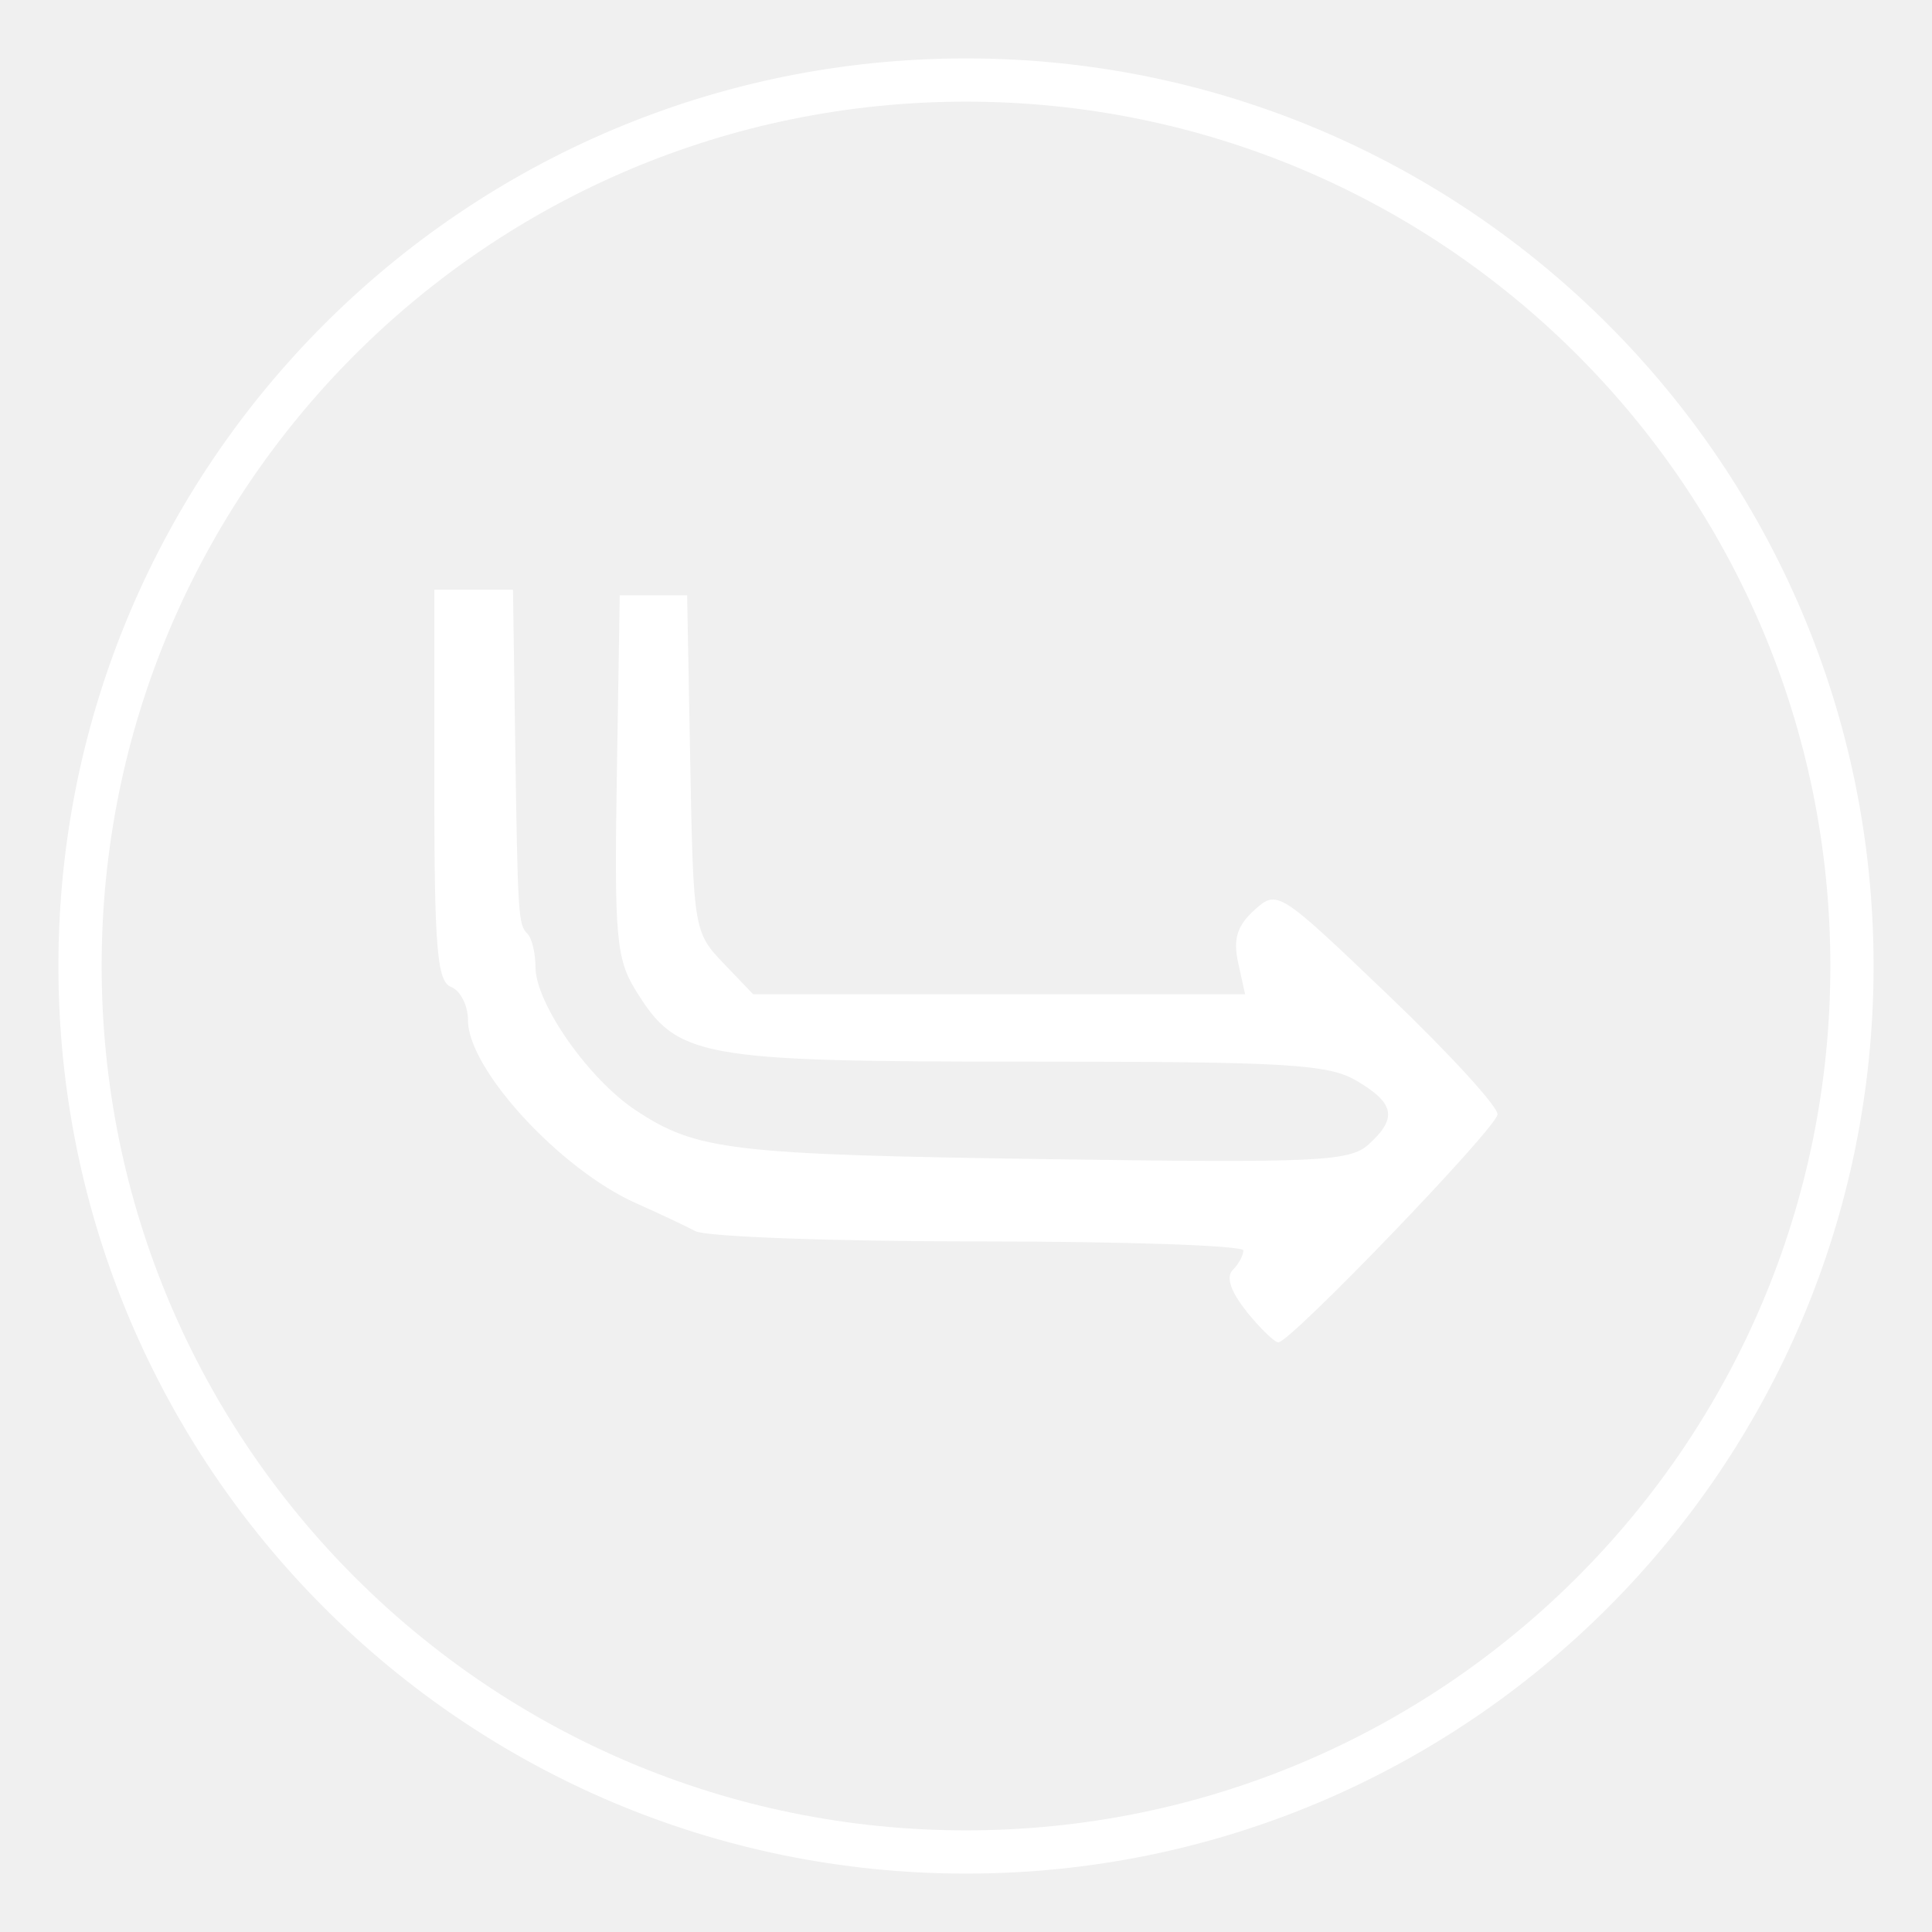
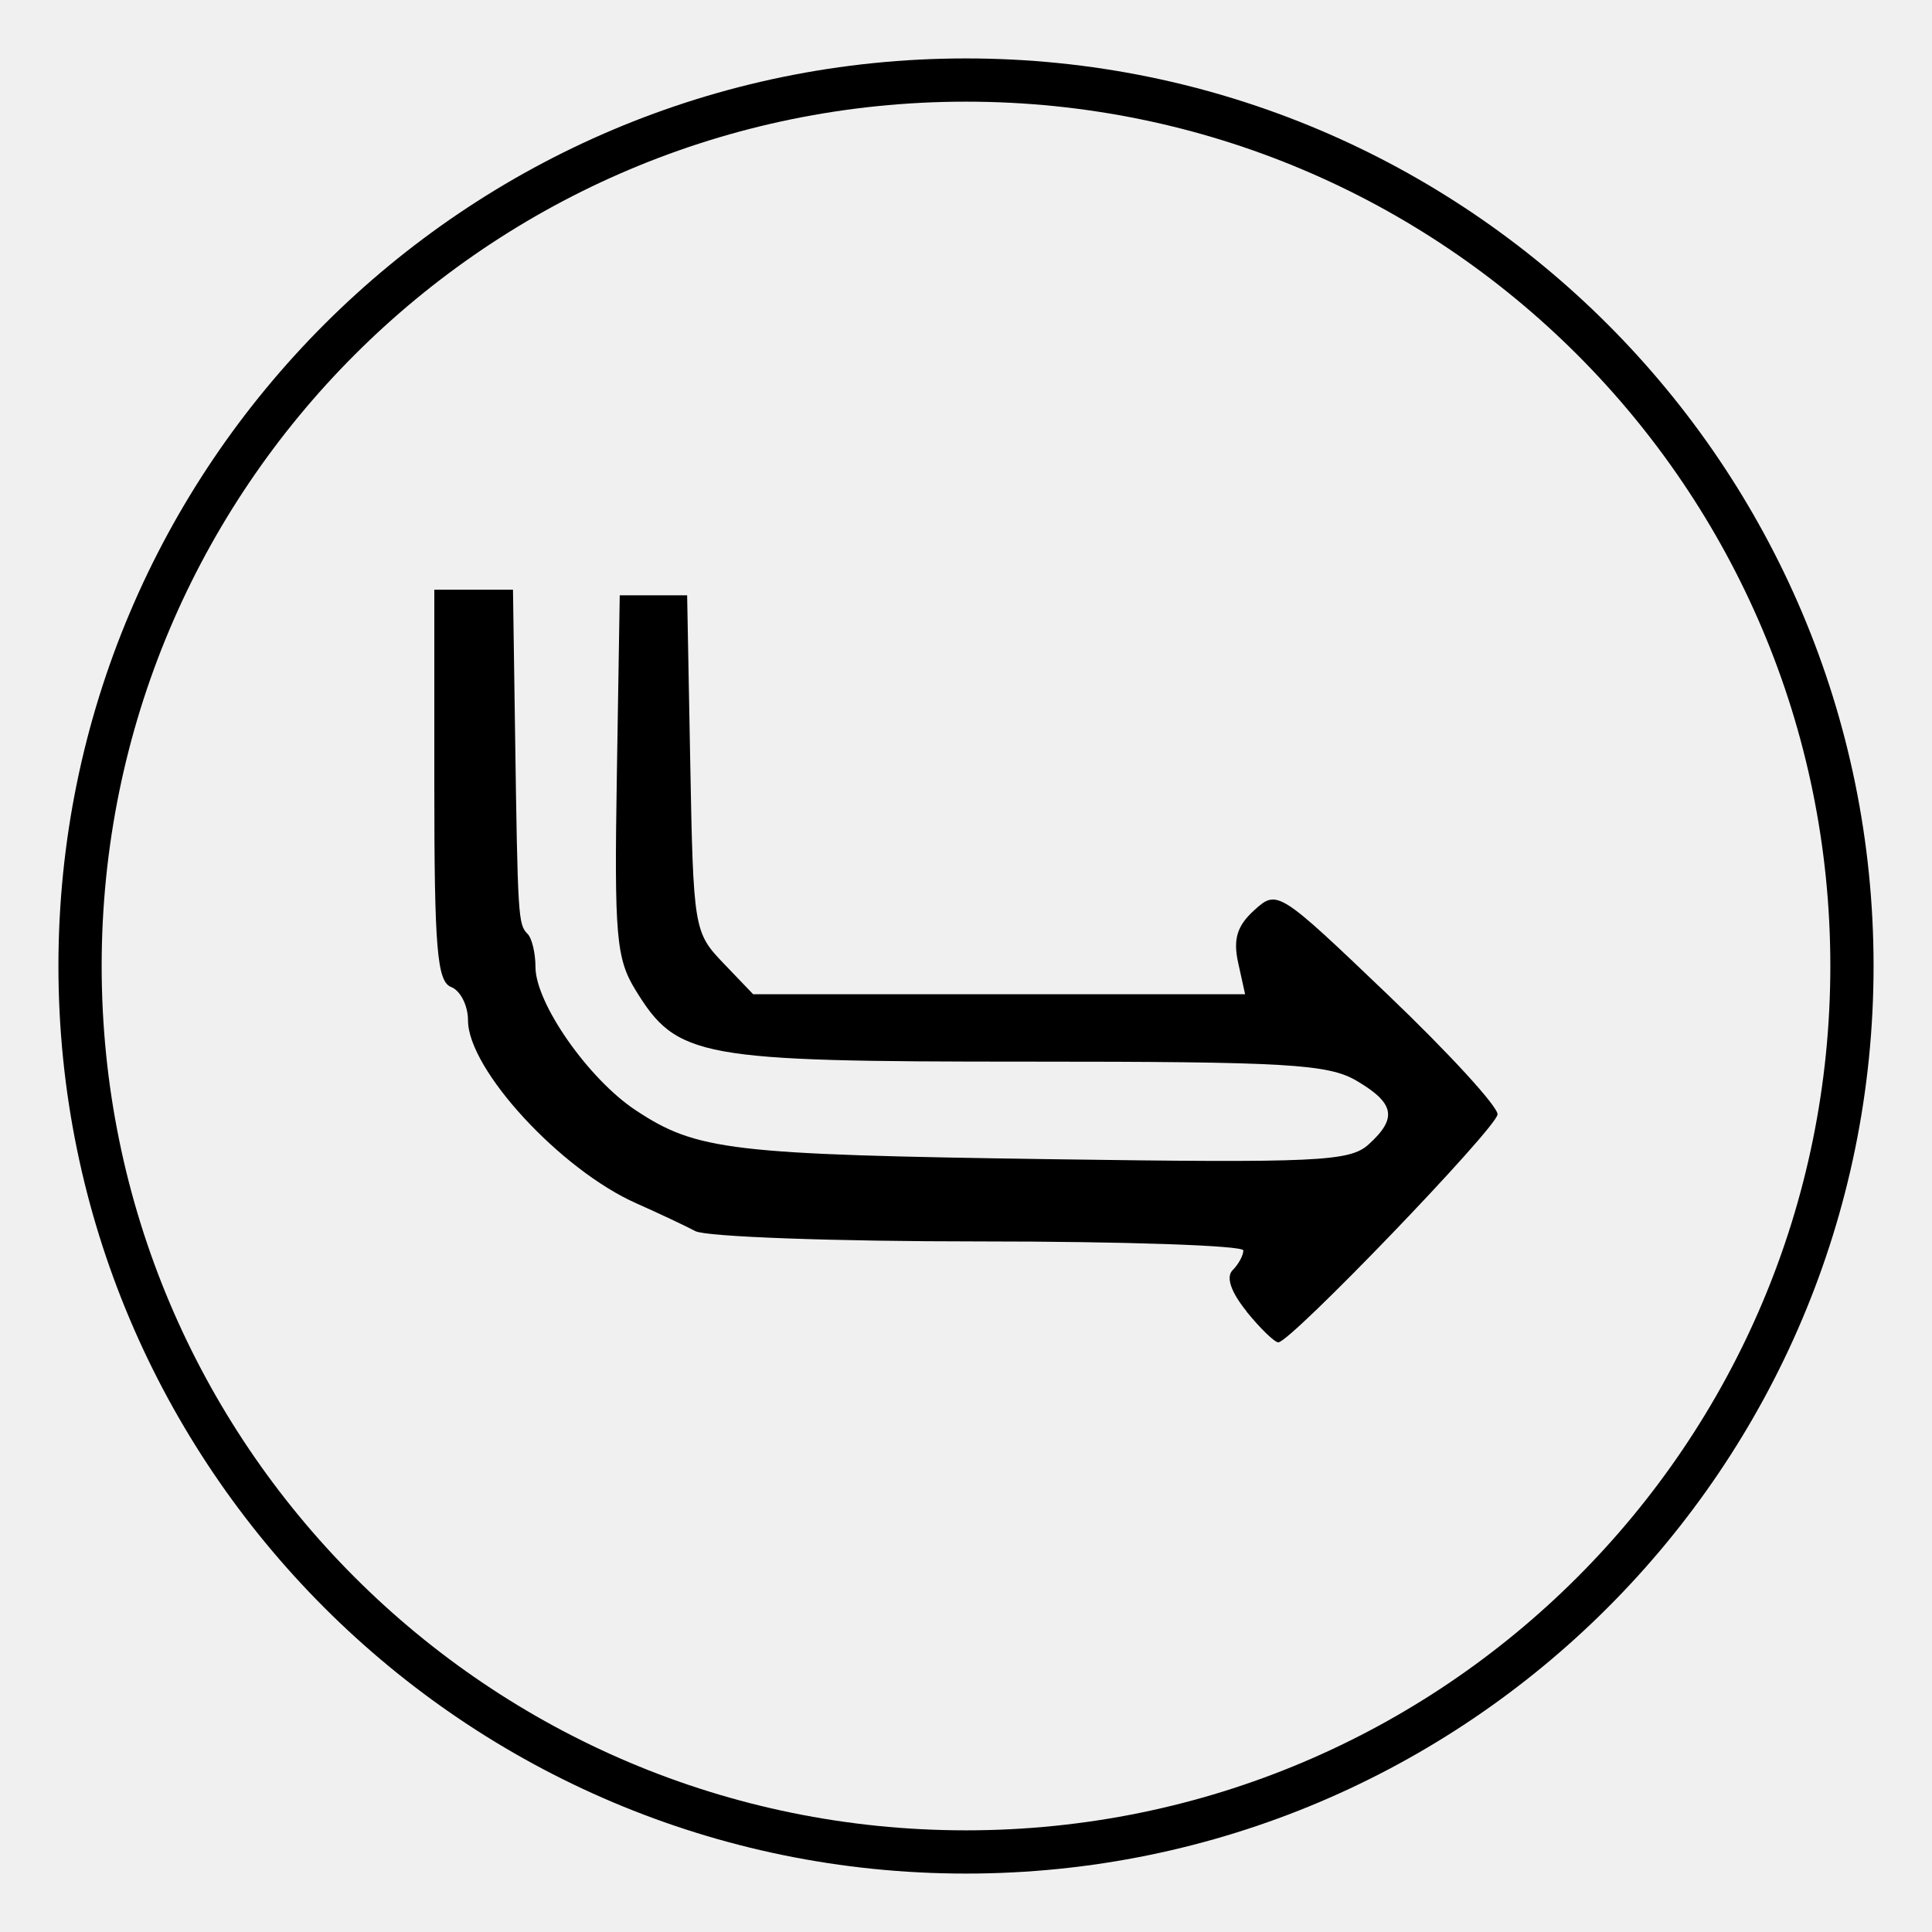
<svg xmlns="http://www.w3.org/2000/svg" width="50mm" height="50mm" viewBox="0 0 50 50" version="1.1" id="svg5" xml:space="preserve">
  <defs id="defs2" />
  <g id="layer1">
-     <circle style="fill:none;stroke:#ffffff;stroke-width:1.119;stroke-opacity:1" id="path362" cx="25" cy="25" r="22.929" />
-     <path style="fill:#ffffff;fill-opacity:1;stroke-width:1.649" d="m 32.264,33.942 c -0.409,-0.505 -0.541,-0.893 -0.364,-1.07 0.153,-0.153 0.278,-0.383 0.278,-0.511 0,-0.128 -3.077,-0.233 -6.838,-0.233 -3.761,0 -7.065,-0.12 -7.343,-0.266 -0.278,-0.146 -0.963,-0.469 -1.523,-0.717 -1.967,-0.87 -4.362,-3.471 -4.362,-4.737 0,-0.383 -0.196,-0.771 -0.436,-0.864 -0.365,-0.14 -0.436,-0.998 -0.436,-5.225 v -5.058 h 1.018 1.018 l 0.054,3.708 c 0.069,4.782 0.08,4.956 0.323,5.199 0.113,0.113 0.205,0.498 0.205,0.857 0,0.937 1.372,2.9 2.592,3.707 1.58,1.046 2.452,1.149 10.752,1.268 6.888,0.099 7.728,0.06 8.215,-0.38 0.751,-0.68 0.68,-1.066 -0.302,-1.646 -0.741,-0.437 -1.792,-0.499 -8.534,-0.499 -8.52,0 -9.056,-0.098 -10.133,-1.851 -0.501,-0.815 -0.552,-1.401 -0.484,-5.564 L 16.039,15.406 h 0.872 0.872 l 0.081,4.355 c 0.079,4.268 0.096,4.371 0.854,5.162 l 0.773,0.807 h 6.366 6.366 l -0.18,-0.817 c -0.134,-0.609 -0.027,-0.955 0.419,-1.359 0.592,-0.536 0.629,-0.513 3.465,2.199 1.577,1.507 2.85,2.897 2.829,3.089 -0.04,0.369 -5.367,5.907 -5.674,5.898 -0.099,-0.003 -0.469,-0.362 -0.822,-0.797 z" id="path1" />
+     <path style="baseline-shift:baseline;display:inline;overflow:visible;vector-effect:none;fill:currentColor;enable-background:accumulate;stop-color:#000000;stop-opacity:1;opacity:1" d="M 25,1.512 C 12.034,1.512 1.512,12.034 1.512,25 1.512,37.966 12.034,48.488 25,48.488 37.966,48.488 48.488,37.966 48.488,25 48.488,12.034 37.966,1.512 25,1.512 Z m 0,1.119 C 37.361,2.631 47.369,12.639 47.369,25 47.369,37.361 37.361,47.369 25,47.369 12.639,47.369 2.631,37.361 2.631,25 2.631,12.639 12.639,2.631 25,2.631 Z" id="path362" />
+     <path style="fill:currentColor;fill-opacity:1;stroke-width:1.649" d="m 32.264,33.942 c -0.409,-0.505 -0.541,-0.893 -0.364,-1.07 0.153,-0.153 0.278,-0.383 0.278,-0.511 0,-0.128 -3.077,-0.233 -6.838,-0.233 -3.761,0 -7.065,-0.12 -7.343,-0.266 -0.278,-0.146 -0.963,-0.469 -1.523,-0.717 -1.967,-0.87 -4.362,-3.471 -4.362,-4.737 0,-0.383 -0.196,-0.771 -0.436,-0.864 -0.365,-0.14 -0.436,-0.998 -0.436,-5.225 v -5.058 h 1.018 1.018 l 0.054,3.708 c 0.069,4.782 0.08,4.956 0.323,5.199 0.113,0.113 0.205,0.498 0.205,0.857 0,0.937 1.372,2.9 2.592,3.707 1.58,1.046 2.452,1.149 10.752,1.268 6.888,0.099 7.728,0.06 8.215,-0.38 0.751,-0.68 0.68,-1.066 -0.302,-1.646 -0.741,-0.437 -1.792,-0.499 -8.534,-0.499 -8.52,0 -9.056,-0.098 -10.133,-1.851 -0.501,-0.815 -0.552,-1.401 -0.484,-5.564 L 16.039,15.406 h 0.872 0.872 l 0.081,4.355 c 0.079,4.268 0.096,4.371 0.854,5.162 l 0.773,0.807 h 6.366 6.366 l -0.18,-0.817 c -0.134,-0.609 -0.027,-0.955 0.419,-1.359 0.592,-0.536 0.629,-0.513 3.465,2.199 1.577,1.507 2.85,2.897 2.829,3.089 -0.04,0.369 -5.367,5.907 -5.674,5.898 -0.099,-0.003 -0.469,-0.362 -0.822,-0.797 z" id="path1" />
  </g>
</svg>
